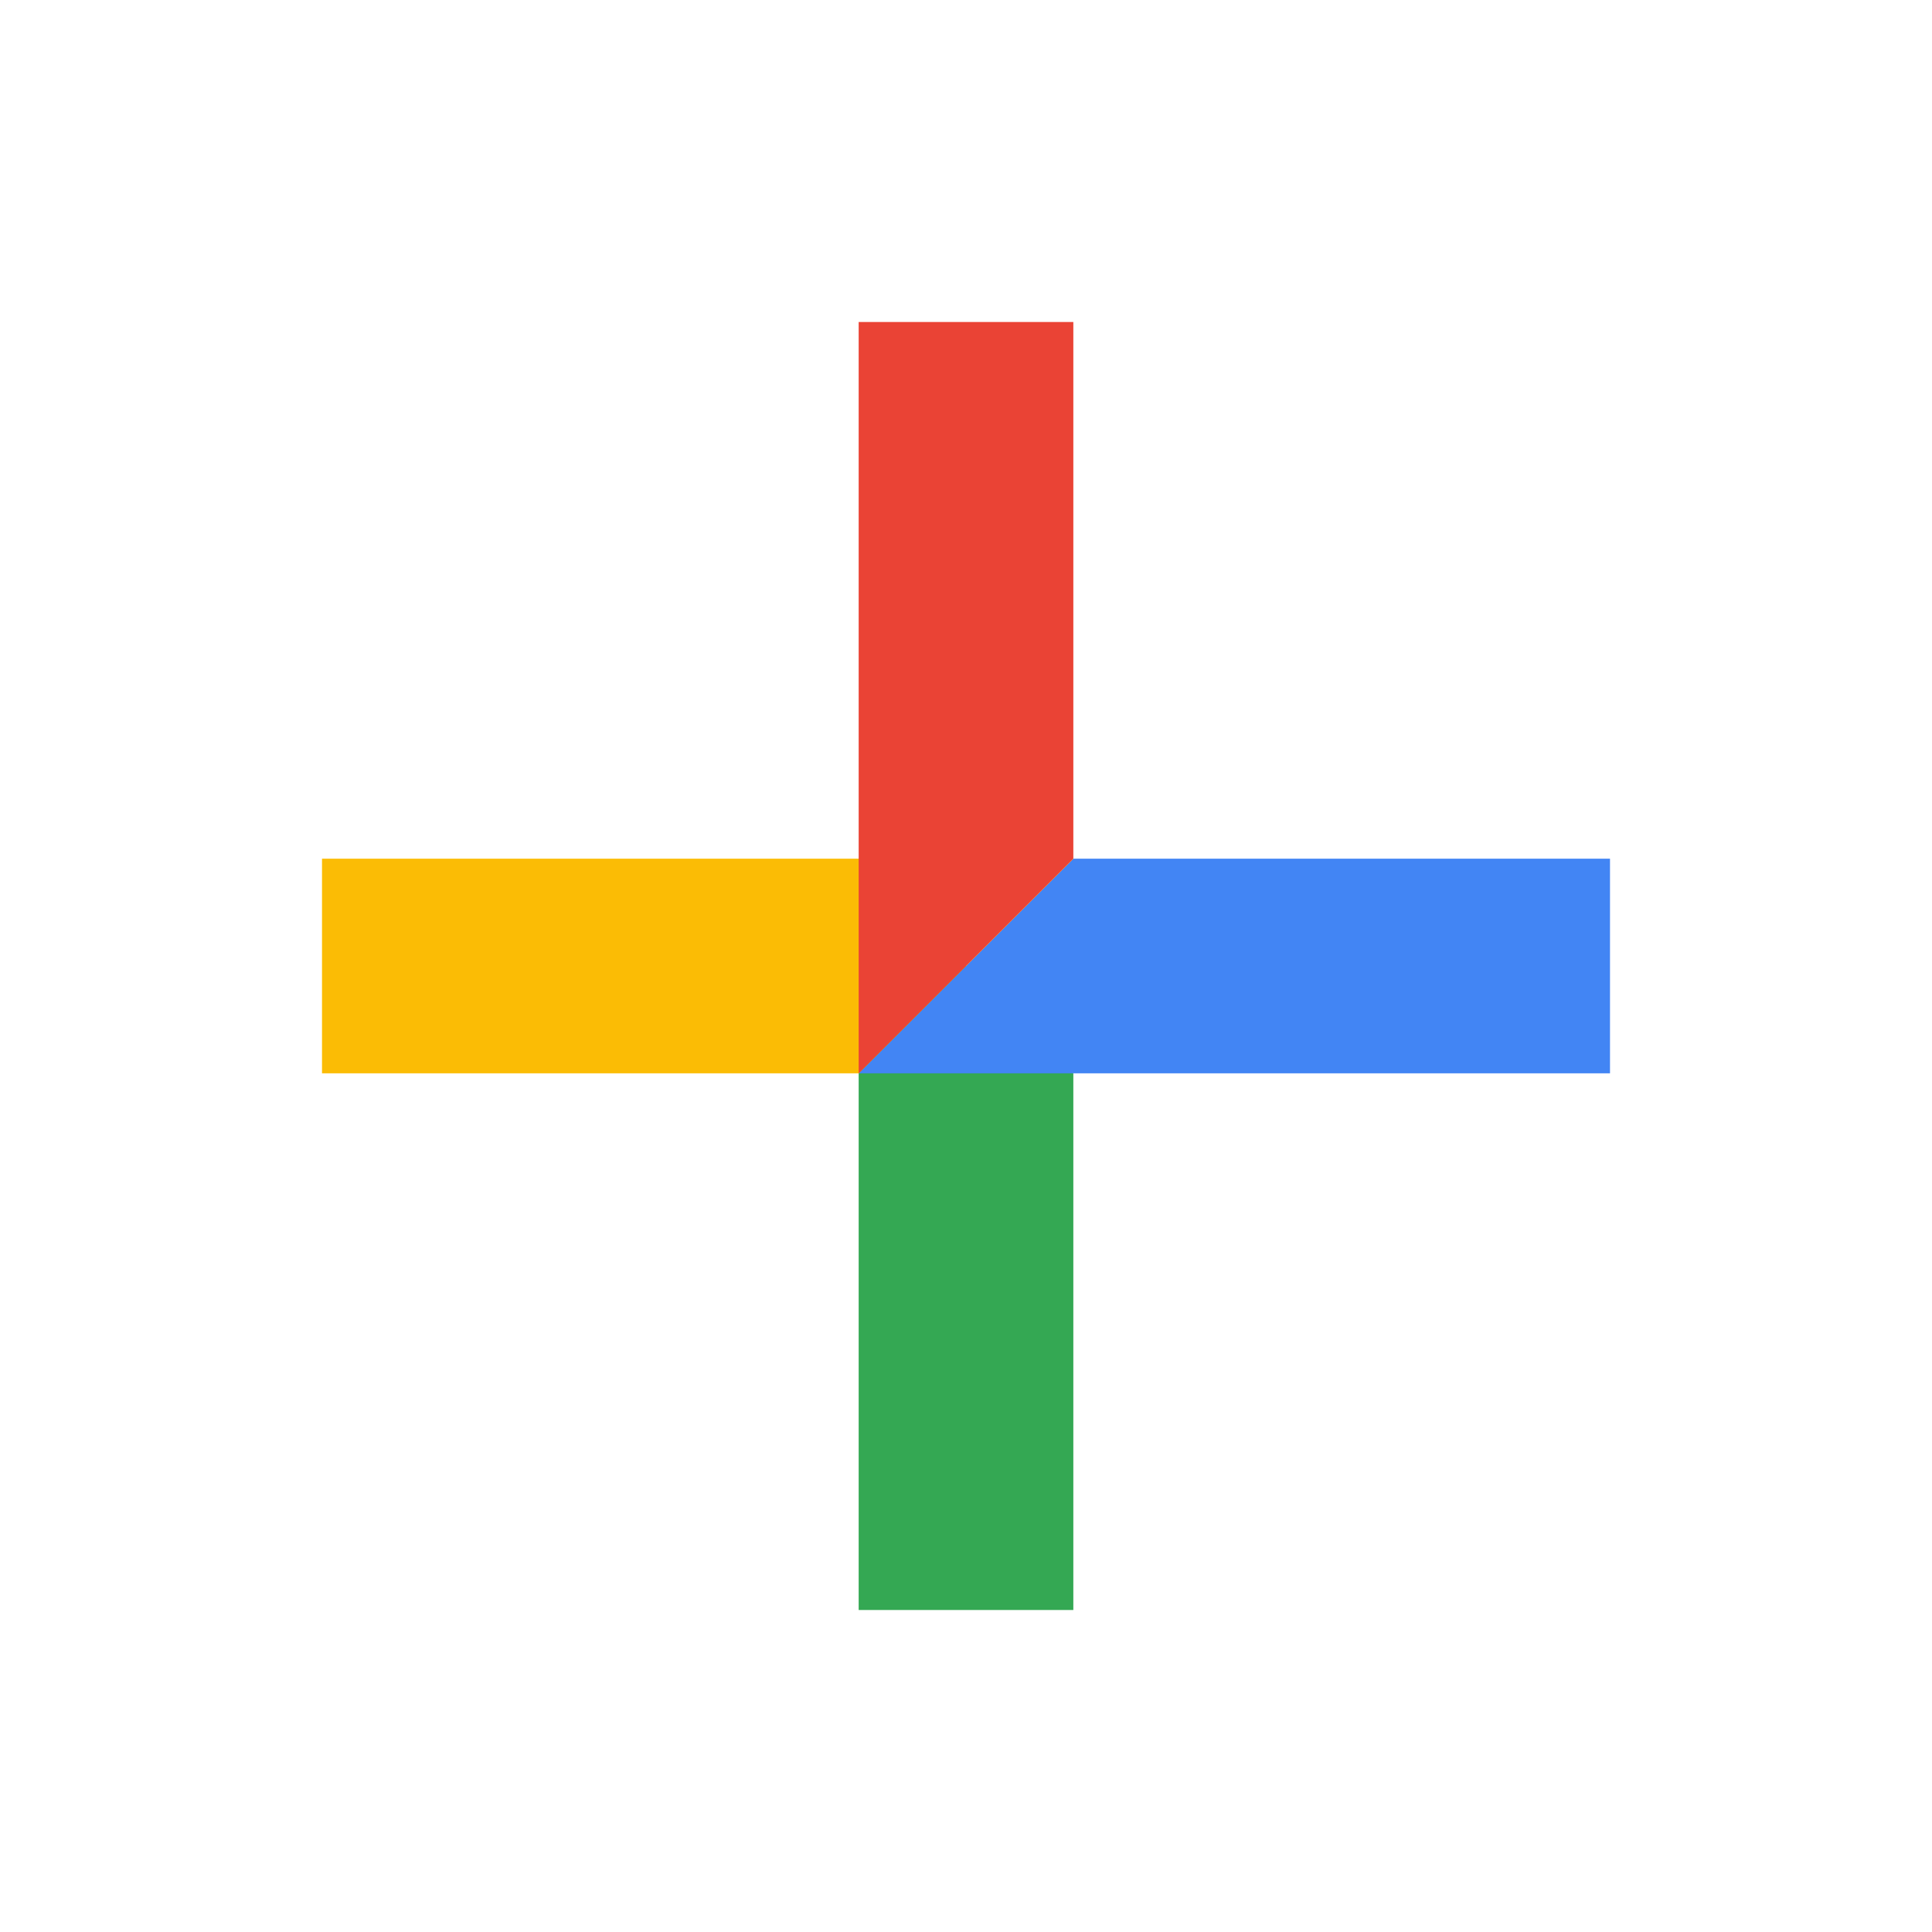
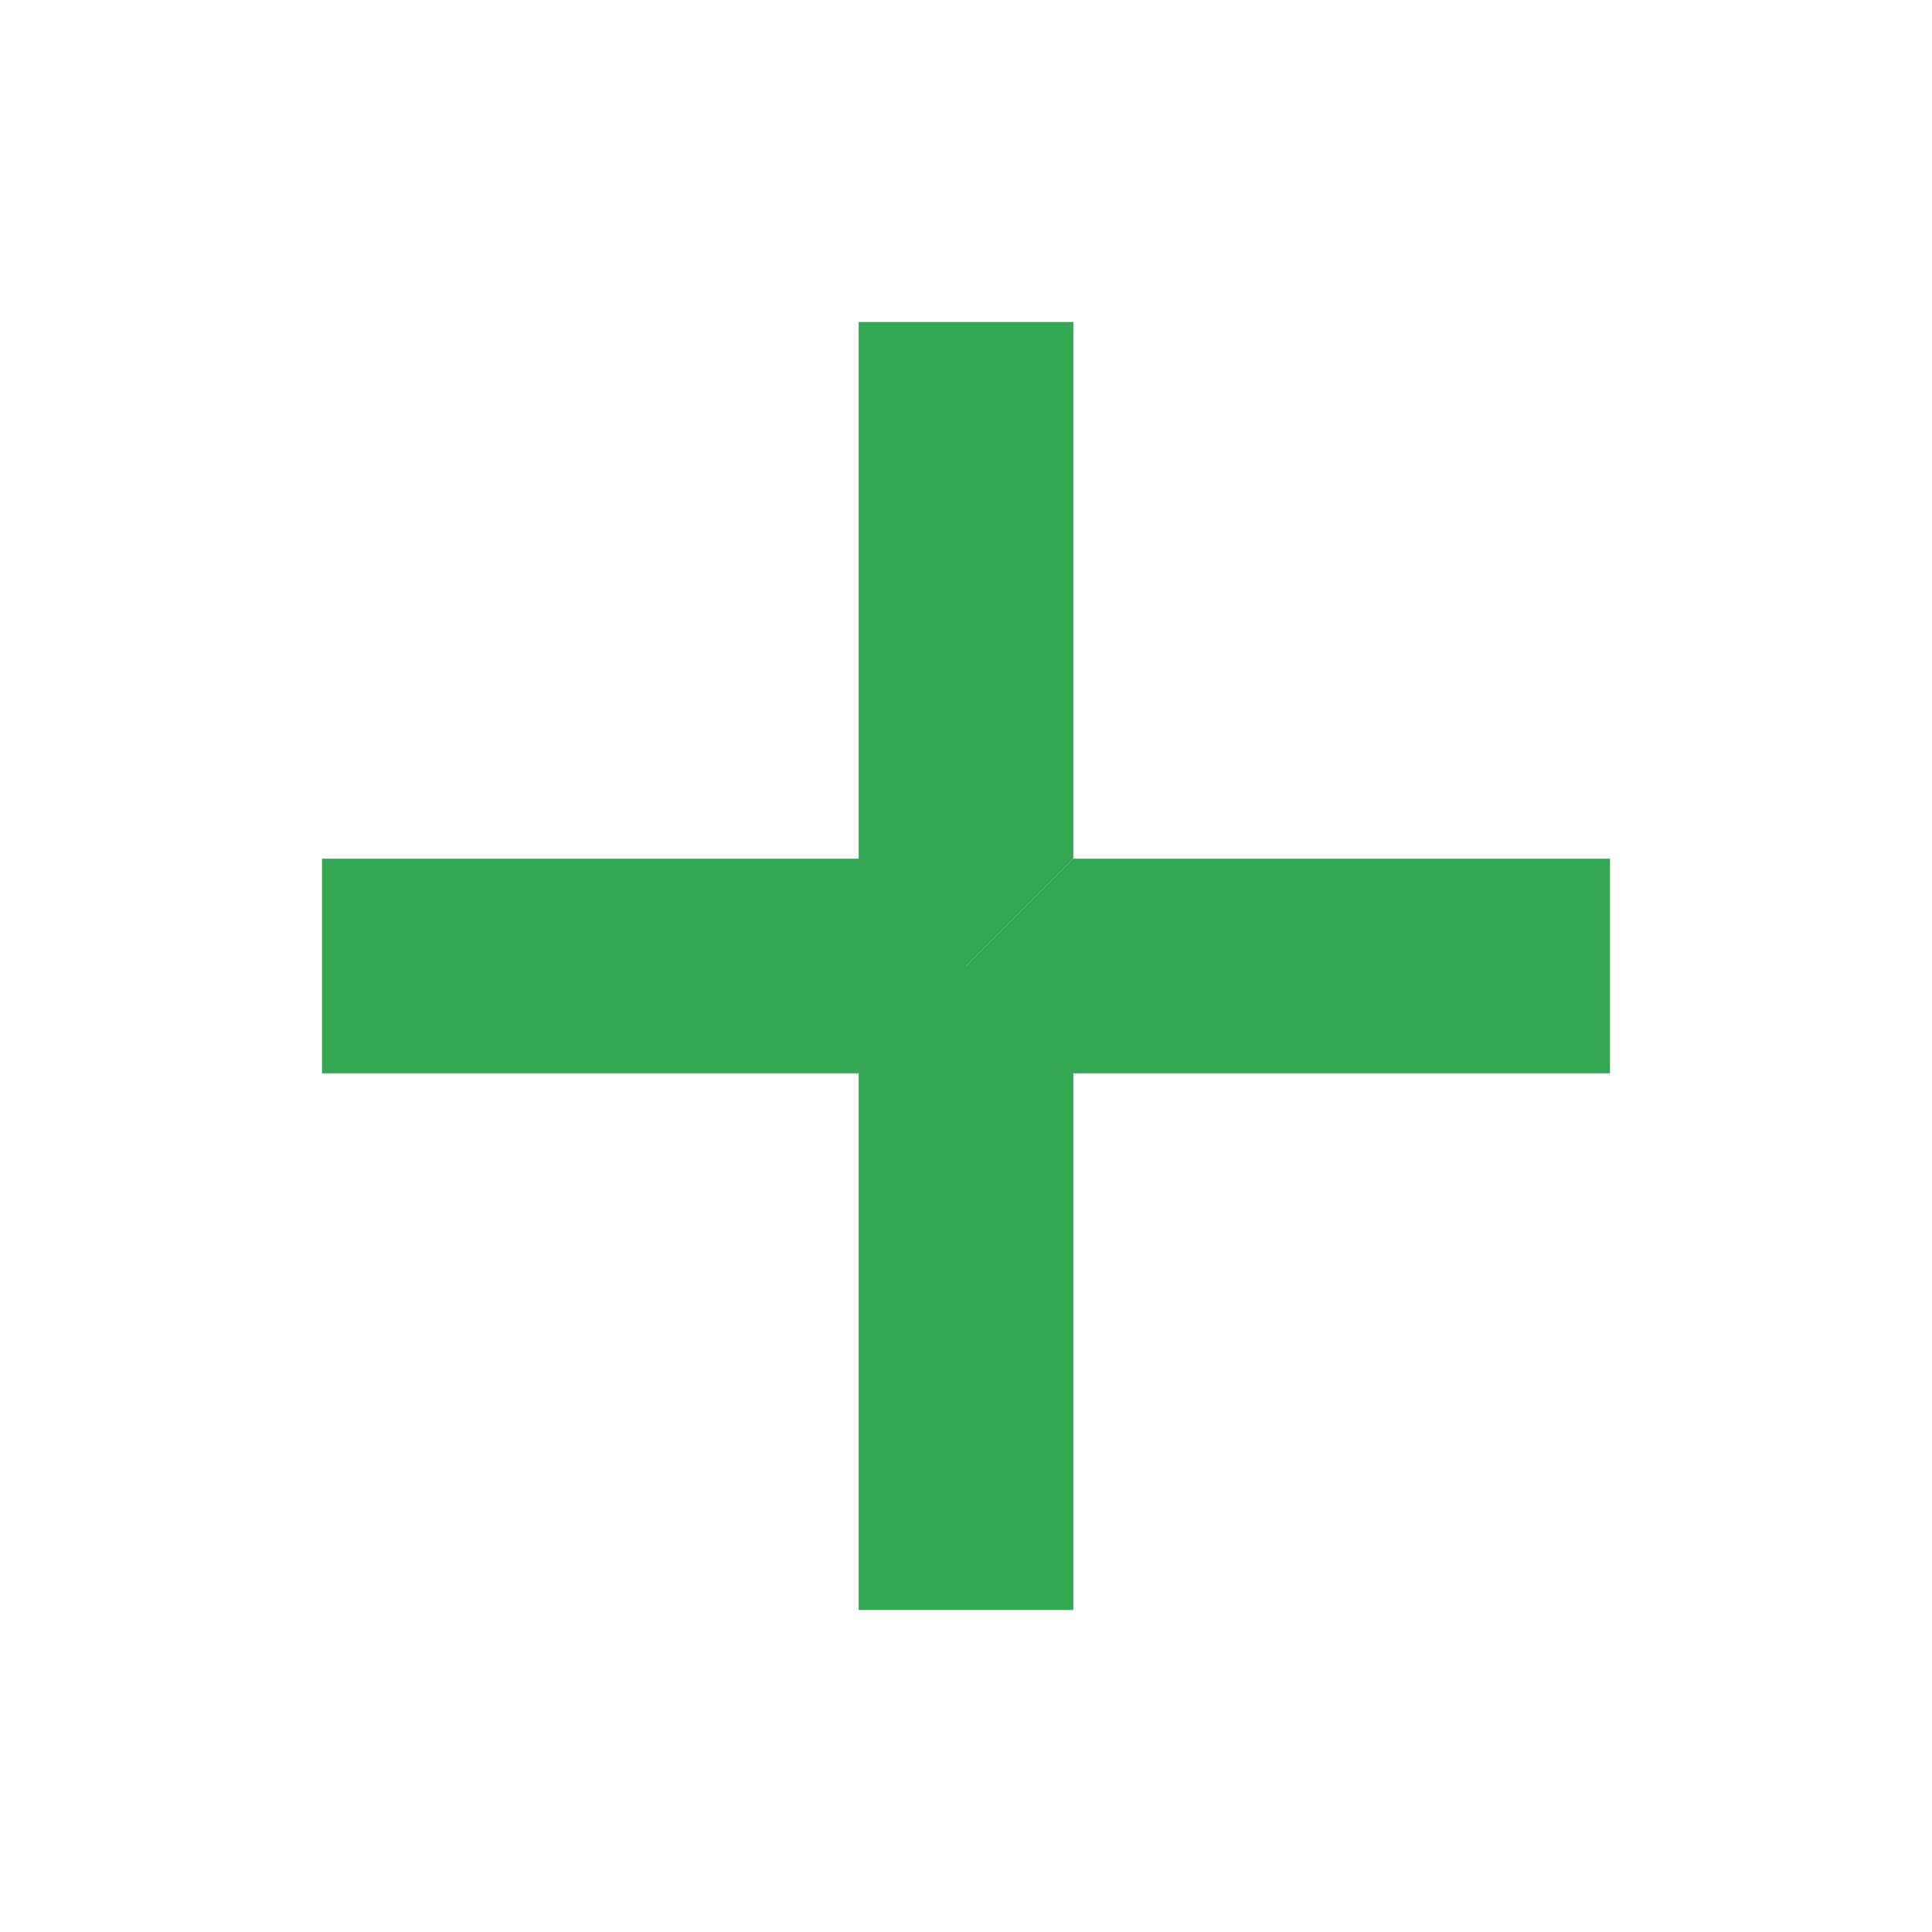
<svg xmlns="http://www.w3.org/2000/svg" width="36" height="36" viewBox="0 0 36 36" className="-ml-3 mr-3">
  <path fill="#34A853" d="M16 16v14h4V20z" />
-   <path fill="#4285F4" d="M30 16H20l-4 4h14z" />
-   <path fill="#FBBC05" d="M6 16v4h10l4-4z" />
-   <path fill="#EA4335" d="M20 16V6h-4v14z" />
+   <path fill="#34A853" d="M30 16H20l-4 4h14z" />
+   <path fill="#34A853" d="M6 16v4h10l4-4z" />
+   <path fill="#34A853" d="M20 16V6h-4v14z" />
  <path fill="none" d="M0 0h36v36H0z" />
</svg>
